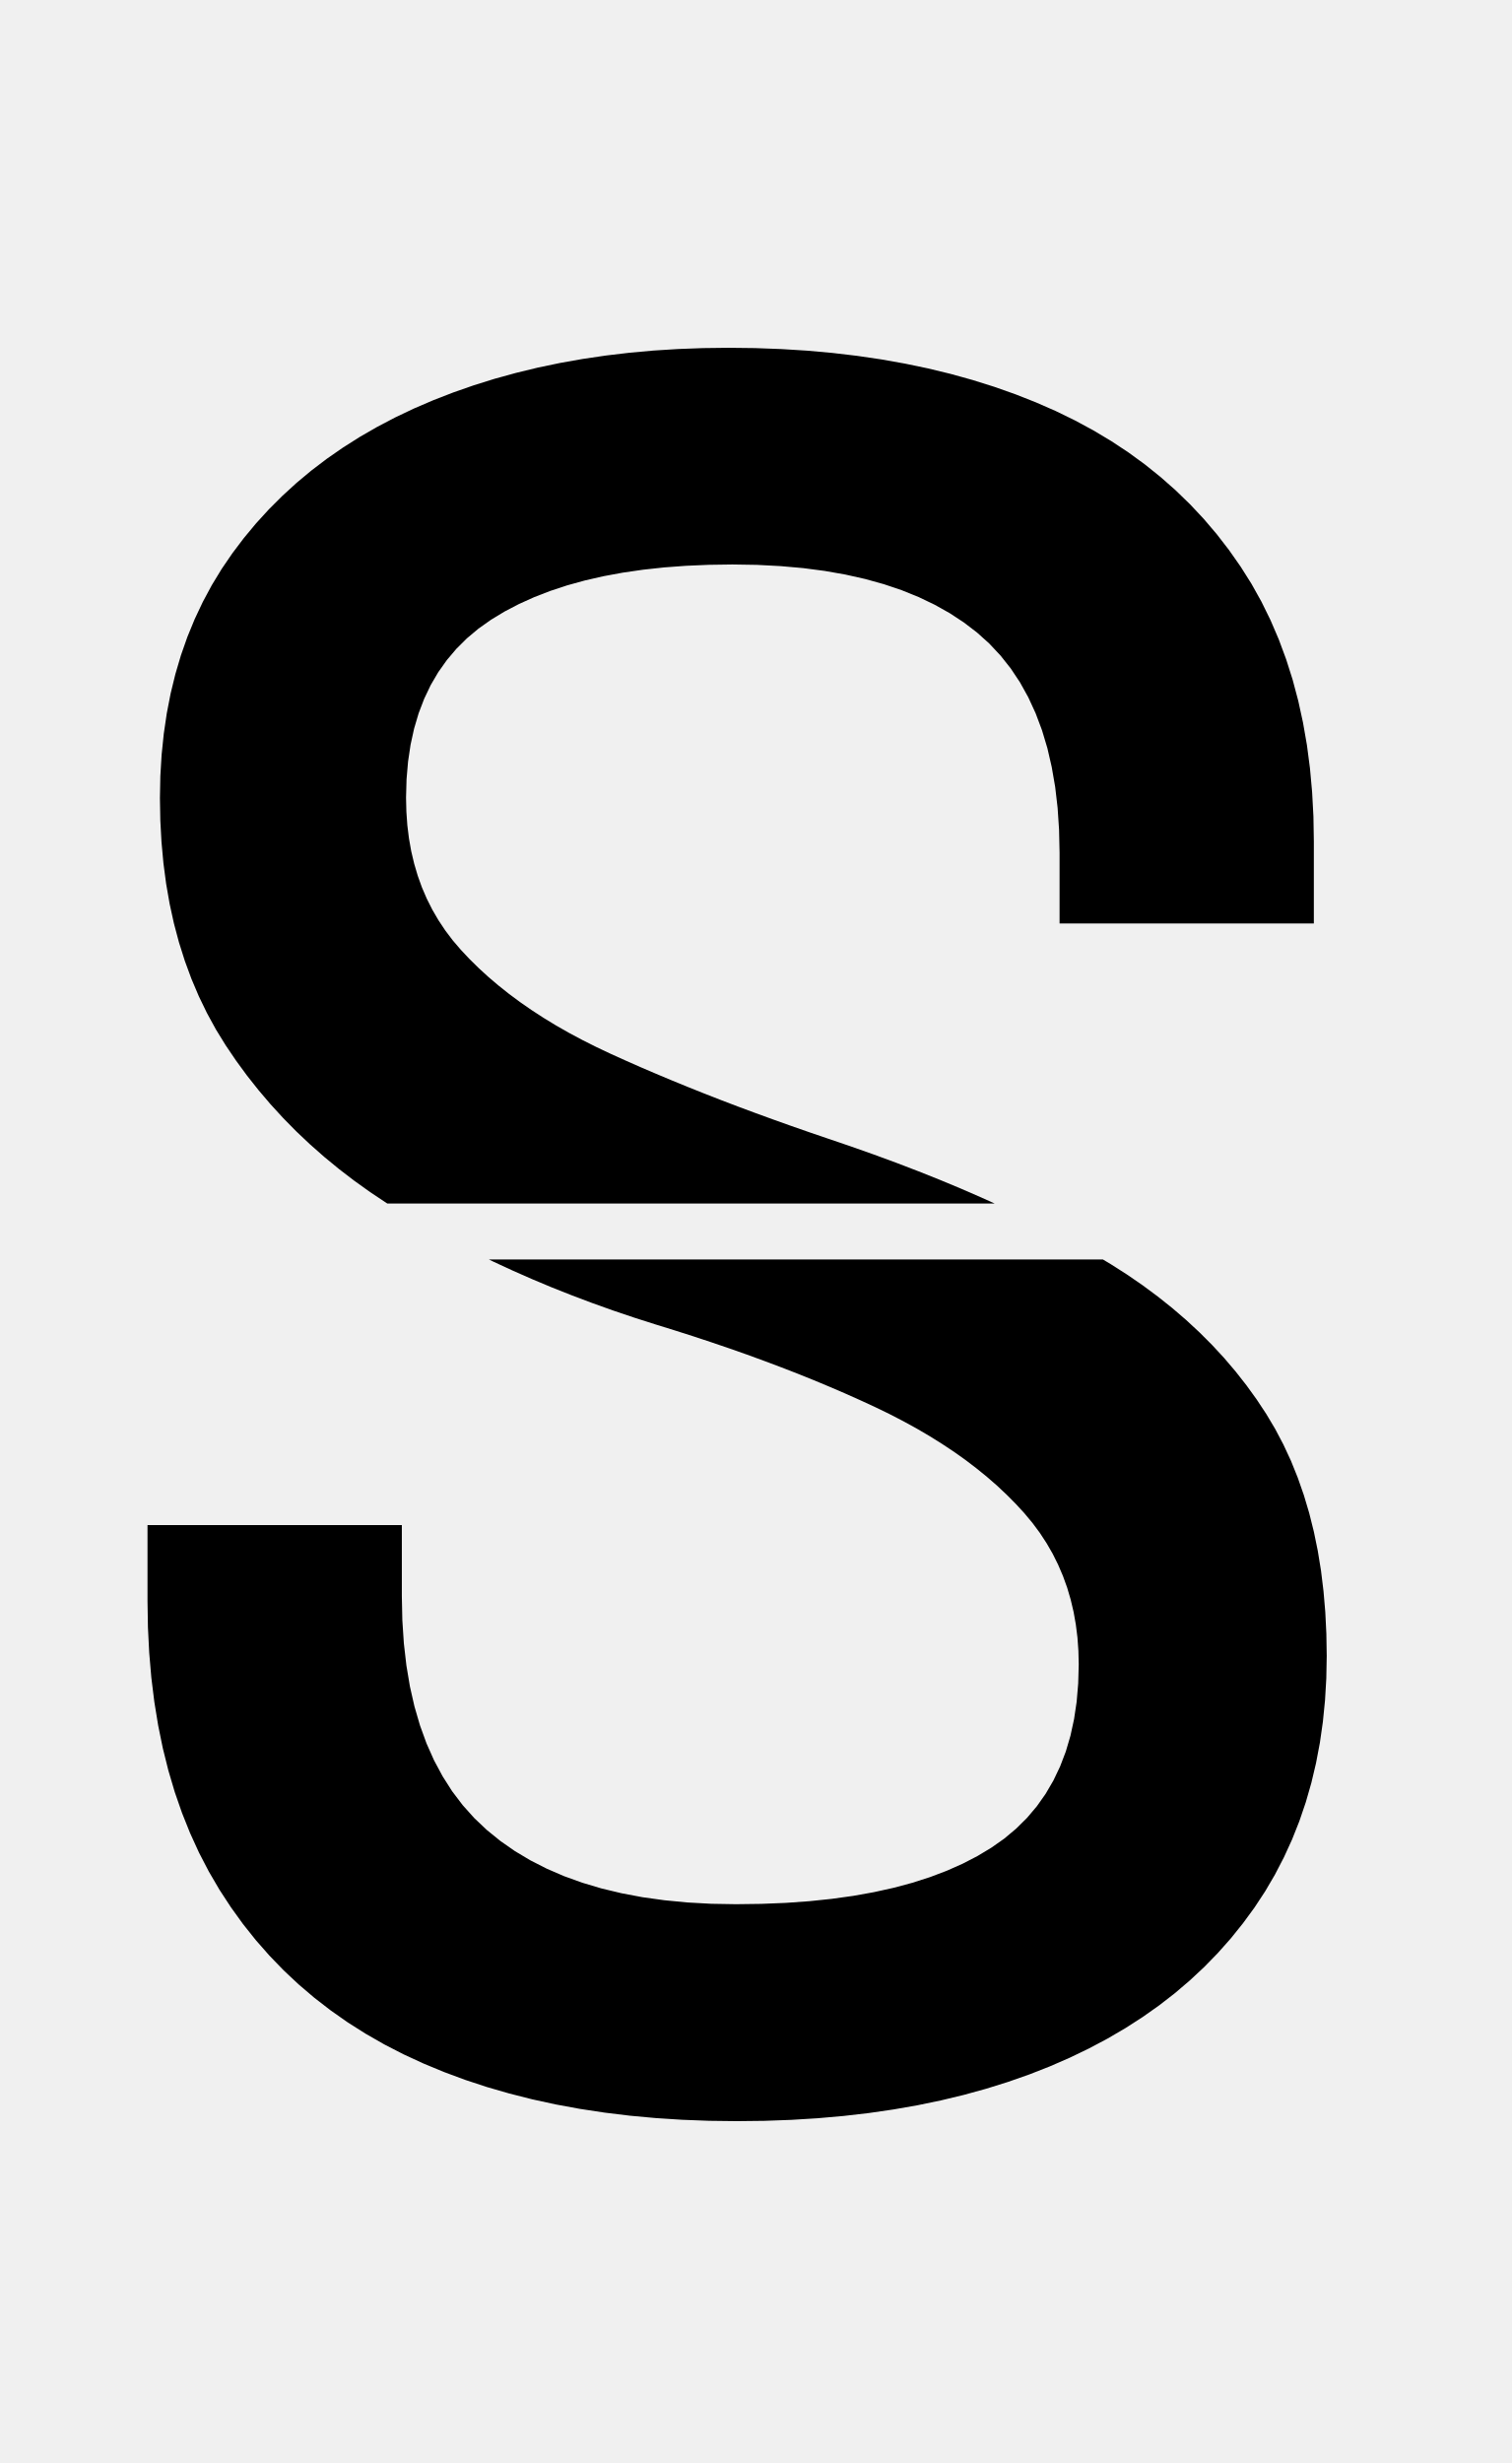
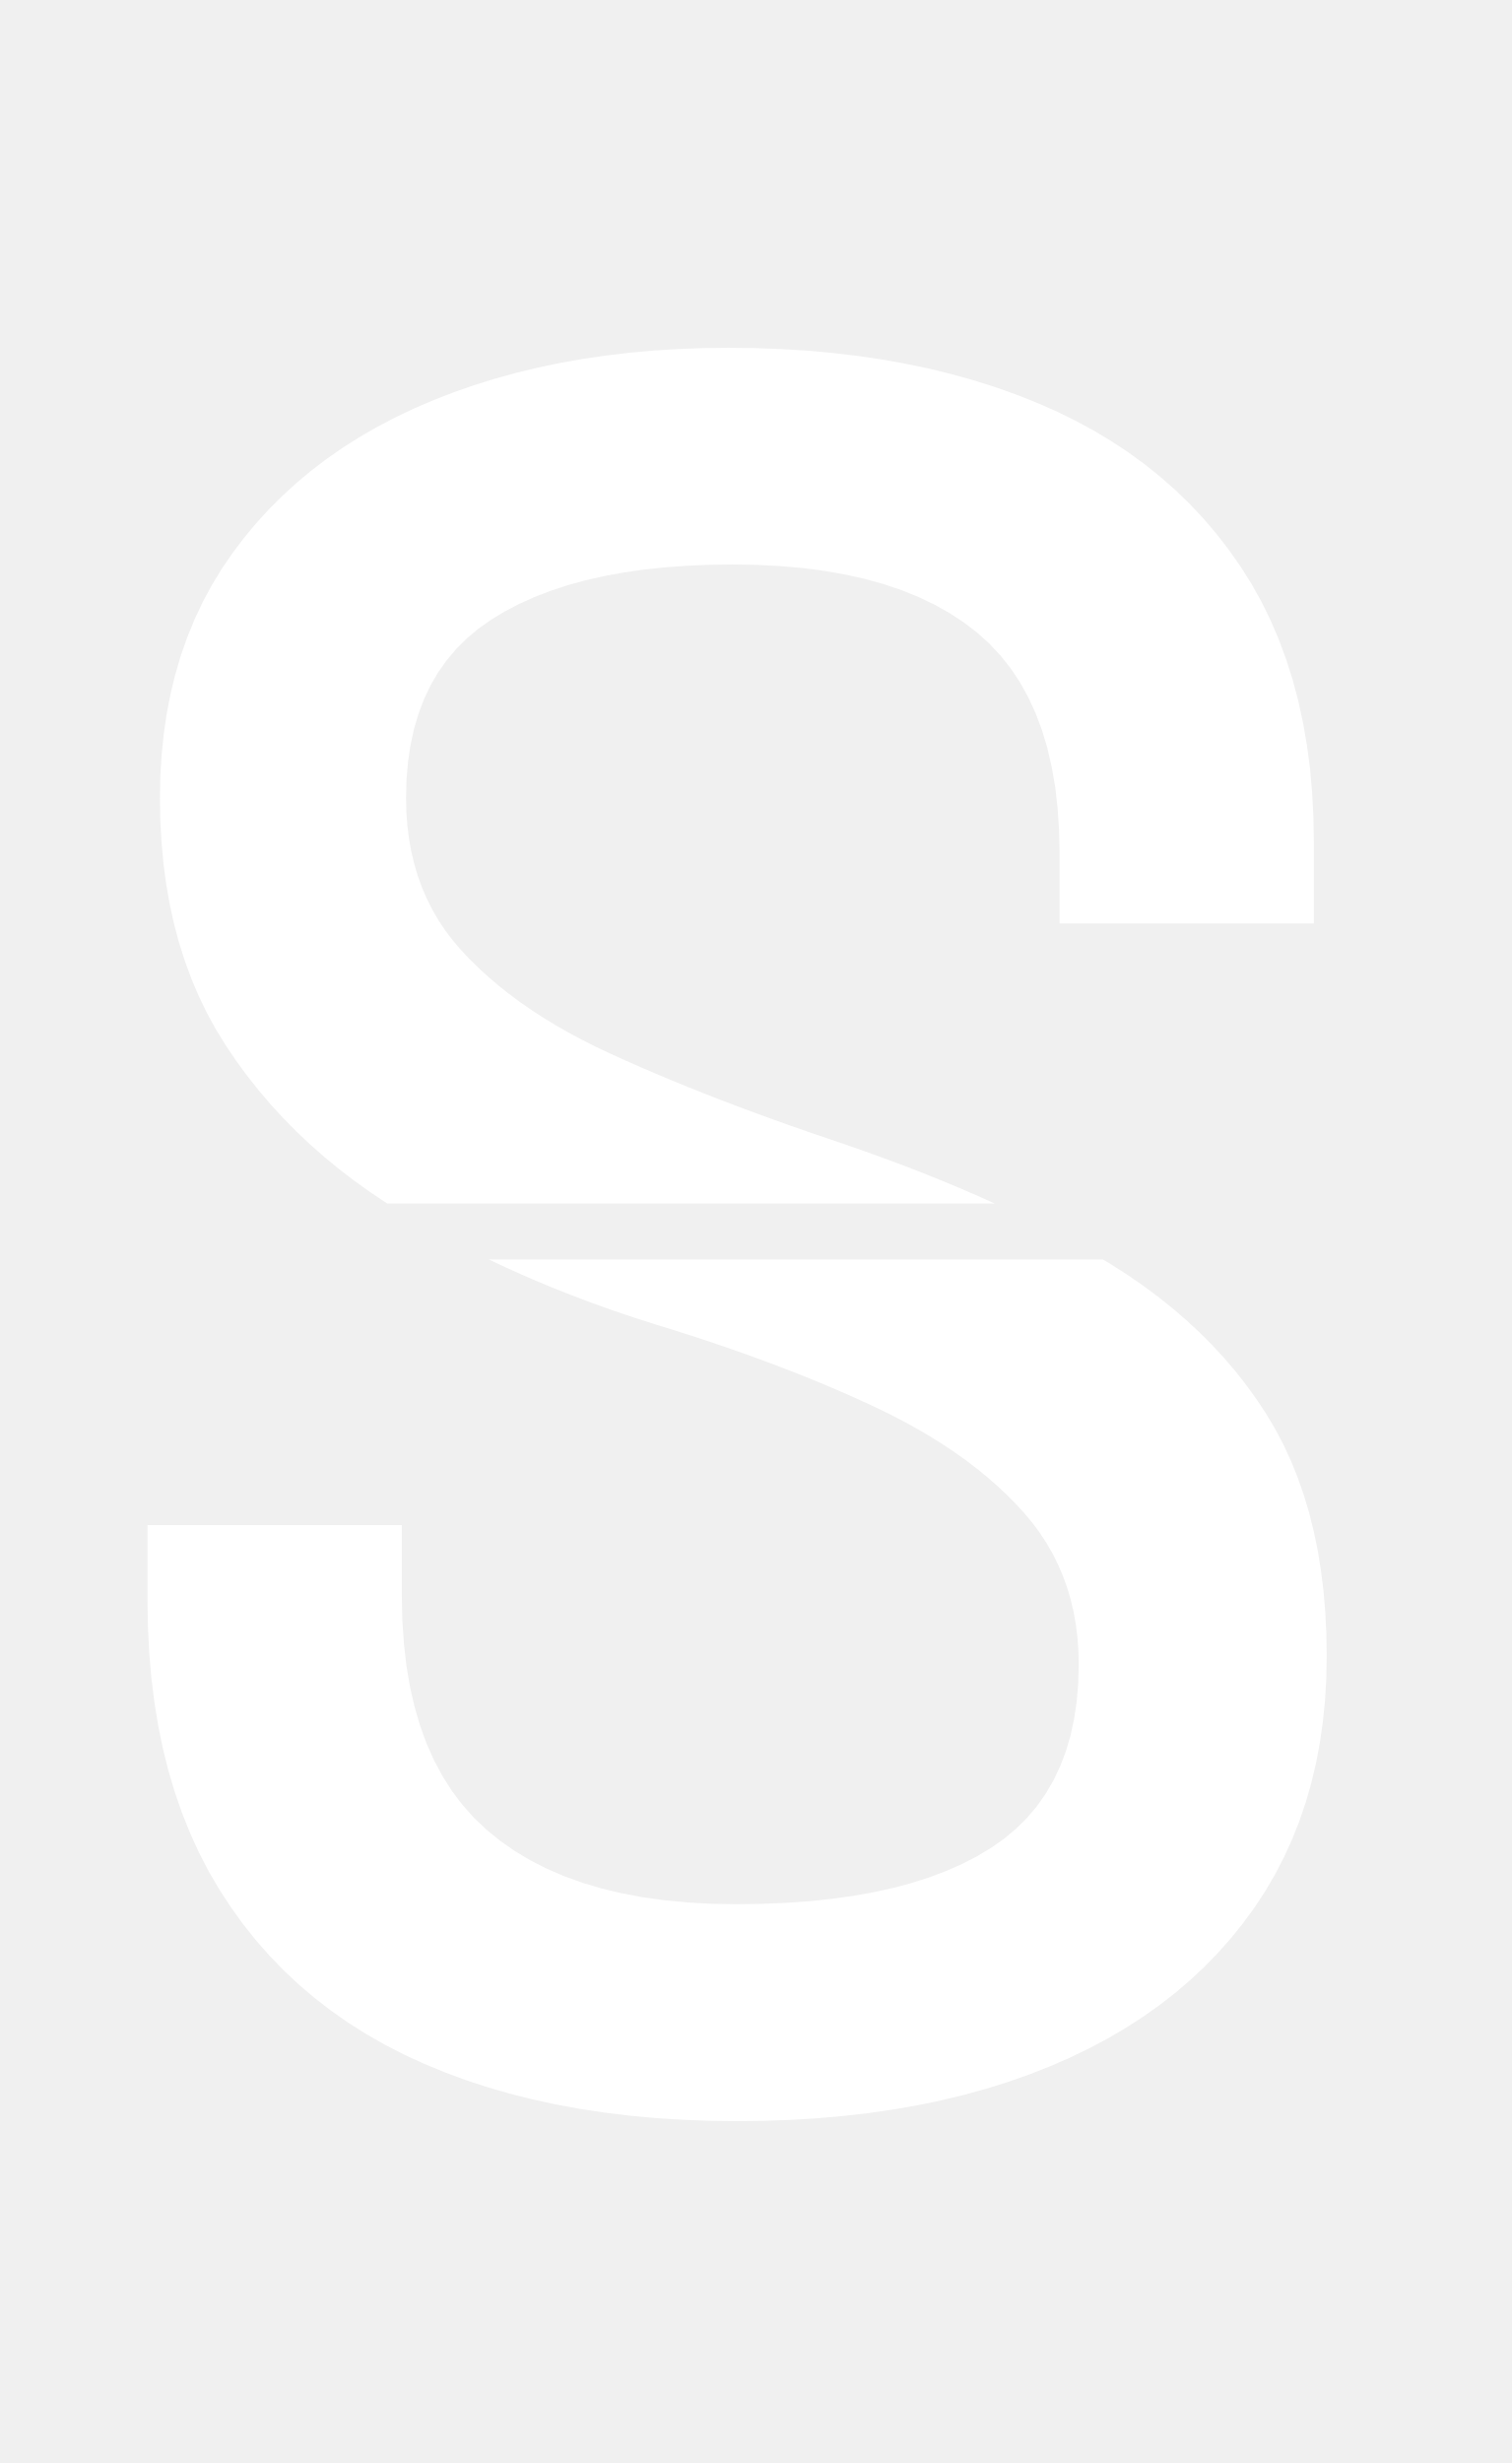
<svg xmlns="http://www.w3.org/2000/svg" width="54.0mm" height="88.0mm" viewBox="0.0 -42.3 54.0 88.0" version="1.1">
-   <path d="M 35.068,0.485 L 34.337,0.167 L 33.588,-0.145 L 32.821,-0.451 L 32.037,-0.752 L 31.235,-1.047 L 30.415,-1.337 L 29.578,-1.622 L 28.913,-1.849 L 28.26,-2.077 L 27.618,-2.306 L 26.987,-2.536 L 26.368,-2.766 L 25.76,-2.998 L 25.163,-3.231 L 24.578,-3.465 L 24.004,-3.7 L 23.442,-3.936 L 22.89,-4.172 L 22.351,-4.41 L 21.822,-4.649 L 21.308,-4.892 L 20.811,-5.142 L 20.33,-5.399 L 19.867,-5.663 L 19.421,-5.935 L 18.992,-6.214 L 18.58,-6.5 L 18.185,-6.793 L 17.808,-7.093 L 17.447,-7.4 L 17.103,-7.715 L 16.776,-8.037 L 16.467,-8.366 L 16.177,-8.705 L 15.911,-9.057 L 15.668,-9.422 L 15.448,-9.8 L 15.251,-10.192 L 15.077,-10.596 L 14.927,-11.014 L 14.8,-11.445 L 14.695,-11.889 L 14.614,-12.346 L 14.556,-12.816 L 14.522,-13.299 L 14.51,-13.796 L 14.528,-14.457 L 14.582,-15.089 L 14.672,-15.693 L 14.798,-16.268 L 14.96,-16.815 L 15.158,-17.333 L 15.391,-17.822 L 15.661,-18.283 L 15.967,-18.715 L 16.309,-19.119 L 16.686,-19.494 L 17.1,-19.841 L 17.55,-20.159 L 18.032,-20.451 L 18.545,-20.719 L 19.088,-20.964 L 19.661,-21.186 L 20.264,-21.385 L 20.898,-21.56 L 21.561,-21.712 L 22.255,-21.84 L 22.978,-21.945 L 23.732,-22.027 L 24.516,-22.085 L 25.33,-22.12 L 26.174,-22.132 L 27.049,-22.118 L 27.89,-22.074 L 28.697,-22.003 L 29.47,-21.902 L 30.21,-21.772 L 30.916,-21.614 L 31.589,-21.427 L 32.228,-21.211 L 32.833,-20.966 L 33.404,-20.692 L 33.942,-20.39 L 34.446,-20.059 L 34.916,-19.699 L 35.352,-19.307 L 35.753,-18.879 L 36.12,-18.416 L 36.451,-17.918 L 36.747,-17.384 L 37.009,-16.815 L 37.236,-16.211 L 37.428,-15.571 L 37.584,-14.895 L 37.707,-14.184 L 37.794,-13.438 L 37.846,-12.657 L 37.864,-11.84 L 37.864,-11.736 L 37.864,-11.531 L 37.864,-11.431 L 37.864,-11.135 L 37.864,-11.039 L 37.864,-10.944 L 37.864,-10.756 L 37.864,-10.664 L 37.864,-10.572 L 37.864,-10.481 L 37.864,-10.296 L 37.864,-10.201 L 37.864,-9.912 L 37.864,-9.814 L 37.864,-9.715 L 37.864,-9.513 L 37.864,-9.41 L 37.864,-9.306 L 46.951,-9.306 L 46.951,-9.684 L 46.951,-9.922 L 46.951,-10.037 L 46.951,-10.472 L 46.951,-10.573 L 46.951,-10.673 L 46.951,-10.769 L 46.951,-10.965 L 46.951,-11.067 L 46.951,-11.171 L 46.951,-11.279 L 46.951,-11.389 L 46.951,-11.501 L 46.951,-11.855 L 46.951,-11.978 L 46.951,-12.233 L 46.936,-13.129 L 46.889,-14.002 L 46.812,-14.851 L 46.704,-15.677 L 46.564,-16.48 L 46.394,-17.259 L 46.193,-18.015 L 45.96,-18.747 L 45.697,-19.456 L 45.403,-20.141 L 45.078,-20.803 L 44.722,-21.441 L 44.334,-22.056 L 43.919,-22.648 L 43.48,-23.216 L 43.016,-23.761 L 42.526,-24.283 L 42.013,-24.781 L 41.474,-25.256 L 40.911,-25.708 L 40.324,-26.136 L 39.711,-26.541 L 39.074,-26.922 L 38.412,-27.28 L 37.725,-27.615 L 37.014,-27.926 L 36.281,-28.215 L 35.53,-28.48 L 34.76,-28.722 L 33.971,-28.941 L 33.163,-29.137 L 32.337,-29.309 L 31.493,-29.459 L 30.629,-29.586 L 29.747,-29.69 L 28.846,-29.771 L 27.927,-29.828 L 26.989,-29.863 L 26.032,-29.874 L 25.123,-29.863 L 24.23,-29.83 L 23.354,-29.775 L 22.494,-29.697 L 21.65,-29.597 L 20.822,-29.475 L 20.011,-29.331 L 19.215,-29.165 L 18.437,-28.976 L 17.674,-28.766 L 16.928,-28.533 L 16.198,-28.278 L 15.484,-28.001 L 14.79,-27.703 L 14.12,-27.384 L 13.474,-27.045 L 12.851,-26.686 L 12.252,-26.306 L 11.676,-25.906 L 11.124,-25.486 L 10.595,-25.045 L 10.091,-24.584 L 9.609,-24.103 L 9.151,-23.601 L 8.717,-23.079 L 8.307,-22.537 L 7.923,-21.975 L 7.57,-21.395 L 7.248,-20.796 L 6.957,-20.179 L 6.696,-19.543 L 6.466,-18.888 L 6.267,-18.215 L 6.098,-17.524 L 5.96,-16.814 L 5.853,-16.085 L 5.776,-15.337 L 5.73,-14.572 L 5.715,-13.787 L 5.729,-12.993 L 5.771,-12.218 L 5.84,-11.461 L 5.937,-10.725 L 6.062,-10.007 L 6.215,-9.308 L 6.396,-8.629 L 6.605,-7.968 L 6.841,-7.327 L 7.105,-6.705 L 7.397,-6.102 L 7.716,-5.519 L 8.064,-4.954 L 8.435,-4.406 L 8.826,-3.872 L 9.237,-3.353 L 9.667,-2.847 L 10.117,-2.356 L 10.586,-1.879 L 11.075,-1.417 L 11.584,-0.968 L 12.112,-0.534 L 12.661,-0.113 L 13.228,0.293 L 13.815,0.684 L 13.841,0.7 L 35.544,0.7 L 35.068,0.485" stroke="none" fill="#000000" stroke-width="0.1" />
-   <path d="M 27.316,33.475 L 28.278,33.44 L 29.22,33.382 L 30.142,33.301 L 31.043,33.197 L 31.924,33.069 L 32.784,32.919 L 33.624,32.745 L 34.443,32.548 L 35.242,32.328 L 36.02,32.085 L 36.779,31.819 L 37.516,31.53 L 38.231,31.218 L 38.92,30.886 L 39.584,30.533 L 40.223,30.159 L 40.836,29.764 L 41.424,29.349 L 41.986,28.913 L 42.523,28.455 L 43.035,27.977 L 43.521,27.478 L 43.982,26.959 L 44.417,26.418 L 44.828,25.857 L 45.21,25.276 L 45.561,24.677 L 45.882,24.058 L 46.173,23.422 L 46.433,22.767 L 46.662,22.094 L 46.861,21.402 L 47.029,20.692 L 47.167,19.963 L 47.274,19.216 L 47.35,18.451 L 47.396,17.667 L 47.411,16.864 L 47.398,16.071 L 47.36,15.299 L 47.296,14.549 L 47.207,13.819 L 47.092,13.112 L 46.951,12.425 L 46.785,11.76 L 46.593,11.117 L 46.375,10.494 L 46.133,9.893 L 45.864,9.314 L 45.57,8.756 L 45.25,8.219 L 44.907,7.7 L 44.541,7.193 L 44.154,6.7 L 43.746,6.221 L 43.315,5.755 L 42.862,5.302 L 42.388,4.862 L 41.892,4.436 L 41.374,4.023 L 40.834,3.623 L 40.273,3.237 L 39.689,2.864 L 39.413,2.7 L 17.472,2.7 L 17.651,2.787 L 18.331,3.101 L 19.022,3.405 L 19.726,3.7 L 20.441,3.983 L 21.167,4.257 L 21.905,4.521 L 22.654,4.774 L 23.415,5.017 L 24.093,5.227 L 24.759,5.439 L 25.412,5.655 L 26.053,5.873 L 26.681,6.094 L 27.297,6.319 L 27.901,6.546 L 28.492,6.775 L 29.071,7.008 L 29.637,7.244 L 30.191,7.482 L 30.733,7.724 L 31.262,7.968 L 31.776,8.217 L 32.273,8.474 L 32.753,8.737 L 33.216,9.008 L 33.661,9.286 L 34.09,9.57 L 34.501,9.862 L 34.894,10.162 L 35.271,10.468 L 35.63,10.781 L 35.972,11.102 L 36.297,11.429 L 36.605,11.764 L 36.892,12.108 L 37.157,12.465 L 37.398,12.833 L 37.617,13.212 L 37.812,13.604 L 37.985,14.008 L 38.135,14.423 L 38.261,14.851 L 38.365,15.29 L 38.445,15.741 L 38.503,16.204 L 38.537,16.679 L 38.549,17.165 L 38.53,17.848 L 38.475,18.5 L 38.382,19.123 L 38.253,19.716 L 38.087,20.28 L 37.883,20.813 L 37.643,21.317 L 37.366,21.791 L 37.052,22.236 L 36.701,22.651 L 36.313,23.035 L 35.888,23.391 L 35.426,23.716 L 34.929,24.015 L 34.397,24.29 L 33.831,24.541 L 33.232,24.768 L 32.598,24.971 L 31.93,25.15 L 31.228,25.305 L 30.492,25.437 L 29.722,25.544 L 28.917,25.628 L 28.079,25.688 L 27.206,25.723 L 26.3,25.735 L 25.415,25.72 L 24.563,25.673 L 23.745,25.594 L 22.96,25.485 L 22.208,25.343 L 21.49,25.171 L 20.806,24.967 L 20.154,24.732 L 19.537,24.465 L 18.952,24.167 L 18.401,23.838 L 17.883,23.477 L 17.399,23.085 L 16.95,22.66 L 16.536,22.198 L 16.158,21.7 L 15.817,21.165 L 15.511,20.595 L 15.241,19.988 L 15.008,19.346 L 14.81,18.667 L 14.648,17.953 L 14.522,17.201 L 14.432,16.415 L 14.378,15.591 L 14.36,14.732 L 14.36,14.08 L 14.36,13.885 L 14.36,13.7 L 14.36,13.527 L 14.36,12.72 L 14.36,12.619 L 14.36,12.301 L 14.36,12.19 L 5.271,12.19 L 5.271,14.899 L 5.286,15.837 L 5.332,16.75 L 5.408,17.64 L 5.515,18.505 L 5.652,19.347 L 5.819,20.164 L 6.017,20.958 L 6.245,21.728 L 6.504,22.473 L 6.793,23.195 L 7.112,23.893 L 7.462,24.567 L 7.842,25.217 L 8.251,25.843 L 8.684,26.444 L 9.143,27.02 L 9.628,27.572 L 10.137,28.099 L 10.673,28.601 L 11.233,29.078 L 11.819,29.531 L 12.43,29.96 L 13.067,30.363 L 13.729,30.742 L 14.416,31.096 L 15.129,31.425 L 15.865,31.73 L 16.622,32.011 L 17.4,32.267 L 18.199,32.498 L 19.019,32.706 L 19.86,32.889 L 20.721,33.047 L 21.604,33.181 L 22.508,33.291 L 23.433,33.376 L 24.378,33.437 L 25.345,33.474 L 26.333,33.486 L 27.316,33.475" stroke="none" fill="#000000" stroke-width="0.1" />
+   <path d="M 35.068,0.485 L 34.337,0.167 L 33.588,-0.145 L 32.821,-0.451 L 32.037,-0.752 L 31.235,-1.047 L 30.415,-1.337 L 29.578,-1.622 L 28.913,-1.849 L 28.26,-2.077 L 27.618,-2.306 L 26.987,-2.536 L 26.368,-2.766 L 25.76,-2.998 L 25.163,-3.231 L 24.578,-3.465 L 24.004,-3.7 L 23.442,-3.936 L 22.89,-4.172 L 22.351,-4.41 L 21.822,-4.649 L 21.308,-4.892 L 20.811,-5.142 L 20.33,-5.399 L 19.867,-5.663 L 19.421,-5.935 L 18.992,-6.214 L 18.58,-6.5 L 18.185,-6.793 L 17.808,-7.093 L 17.447,-7.4 L 17.103,-7.715 L 16.776,-8.037 L 16.467,-8.366 L 16.177,-8.705 L 15.911,-9.057 L 15.668,-9.422 L 15.448,-9.8 L 15.251,-10.192 L 15.077,-10.596 L 14.927,-11.014 L 14.8,-11.445 L 14.695,-11.889 L 14.614,-12.346 L 14.556,-12.816 L 14.522,-13.299 L 14.51,-13.796 L 14.528,-14.457 L 14.582,-15.089 L 14.672,-15.693 L 14.798,-16.268 L 14.96,-16.815 L 15.158,-17.333 L 15.391,-17.822 L 15.661,-18.283 L 15.967,-18.715 L 16.309,-19.119 L 16.686,-19.494 L 17.1,-19.841 L 17.55,-20.159 L 18.032,-20.451 L 18.545,-20.719 L 19.088,-20.964 L 19.661,-21.186 L 20.264,-21.385 L 20.898,-21.56 L 21.561,-21.712 L 22.255,-21.84 L 22.978,-21.945 L 23.732,-22.027 L 24.516,-22.085 L 25.33,-22.12 L 26.174,-22.132 L 27.049,-22.118 L 27.89,-22.074 L 28.697,-22.003 L 29.47,-21.902 L 30.21,-21.772 L 30.916,-21.614 L 31.589,-21.427 L 32.228,-21.211 L 32.833,-20.966 L 33.404,-20.692 L 33.942,-20.39 L 34.446,-20.059 L 34.916,-19.699 L 35.352,-19.307 L 35.753,-18.879 L 36.12,-18.416 L 36.451,-17.918 L 36.747,-17.384 L 37.009,-16.815 L 37.236,-16.211 L 37.428,-15.571 L 37.584,-14.895 L 37.707,-14.184 L 37.794,-13.438 L 37.846,-12.657 L 37.864,-11.84 L 37.864,-11.736 L 37.864,-11.531 L 37.864,-11.431 L 37.864,-11.135 L 37.864,-11.039 L 37.864,-10.944 L 37.864,-10.756 L 37.864,-10.664 L 37.864,-10.572 L 37.864,-10.481 L 37.864,-10.296 L 37.864,-10.201 L 37.864,-9.912 L 37.864,-9.814 L 37.864,-9.715 L 37.864,-9.513 L 37.864,-9.41 L 37.864,-9.306 L 46.951,-9.306 L 46.951,-9.684 L 46.951,-9.922 L 46.951,-10.037 L 46.951,-10.472 L 46.951,-10.573 L 46.951,-10.673 L 46.951,-10.769 L 46.951,-10.965 L 46.951,-11.067 L 46.951,-11.171 L 46.951,-11.279 L 46.951,-11.389 L 46.951,-11.501 L 46.951,-11.855 L 46.951,-11.978 L 46.951,-12.233 L 46.936,-13.129 L 46.889,-14.002 L 46.812,-14.851 L 46.704,-15.677 L 46.564,-16.48 L 46.394,-17.259 L 46.193,-18.015 L 45.96,-18.747 L 45.697,-19.456 L 45.403,-20.141 L 45.078,-20.803 L 44.722,-21.441 L 44.334,-22.056 L 43.919,-22.648 L 43.48,-23.216 L 43.016,-23.761 L 42.526,-24.283 L 42.013,-24.781 L 41.474,-25.256 L 40.911,-25.708 L 40.324,-26.136 L 39.711,-26.541 L 39.074,-26.922 L 38.412,-27.28 L 37.725,-27.615 L 37.014,-27.926 L 36.281,-28.215 L 35.53,-28.48 L 34.76,-28.722 L 33.971,-28.941 L 33.163,-29.137 L 32.337,-29.309 L 31.493,-29.459 L 30.629,-29.586 L 29.747,-29.69 L 28.846,-29.771 L 27.927,-29.828 L 26.989,-29.863 L 26.032,-29.874 L 25.123,-29.863 L 24.23,-29.83 L 23.354,-29.775 L 22.494,-29.697 L 21.65,-29.597 L 20.822,-29.475 L 20.011,-29.331 L 19.215,-29.165 L 18.437,-28.976 L 17.674,-28.766 L 16.928,-28.533 L 16.198,-28.278 L 15.484,-28.001 L 14.79,-27.703 L 14.12,-27.384 L 13.474,-27.045 L 12.851,-26.686 L 12.252,-26.306 L 11.676,-25.906 L 11.124,-25.486 L 10.595,-25.045 L 10.091,-24.584 L 9.609,-24.103 L 9.151,-23.601 L 8.717,-23.079 L 8.307,-22.537 L 7.923,-21.975 L 7.57,-21.395 L 7.248,-20.796 L 6.957,-20.179 L 6.696,-19.543 L 6.466,-18.888 L 6.267,-18.215 L 6.098,-17.524 L 5.96,-16.814 L 5.853,-16.085 L 5.776,-15.337 L 5.73,-14.572 L 5.715,-13.787 L 5.729,-12.993 L 5.771,-12.218 L 5.84,-11.461 L 5.937,-10.725 L 6.062,-10.007 L 6.215,-9.308 L 6.396,-8.629 L 6.605,-7.968 L 6.841,-7.327 L 7.105,-6.705 L 7.397,-6.102 L 7.716,-5.519 L 8.064,-4.954 L 8.435,-4.406 L 8.826,-3.872 L 9.237,-3.353 L 9.667,-2.847 L 10.117,-2.356 L 10.586,-1.879 L 11.075,-1.417 L 11.584,-0.968 L 12.112,-0.534 L 12.661,-0.113 L 13.228,0.293 L 13.815,0.684 L 13.841,0.7 L 35.544,0.7 L 35.068,0.485" stroke="none" fill="#ffffff" stroke-width="0.1" />
+   <path d="M 27.316,33.475 L 28.278,33.44 L 29.22,33.382 L 30.142,33.301 L 31.043,33.197 L 31.924,33.069 L 32.784,32.919 L 33.624,32.745 L 34.443,32.548 L 35.242,32.328 L 36.02,32.085 L 36.779,31.819 L 37.516,31.53 L 38.231,31.218 L 38.92,30.886 L 39.584,30.533 L 40.223,30.159 L 40.836,29.764 L 41.424,29.349 L 41.986,28.913 L 42.523,28.455 L 43.035,27.977 L 43.521,27.478 L 43.982,26.959 L 44.417,26.418 L 44.828,25.857 L 45.21,25.276 L 45.561,24.677 L 45.882,24.058 L 46.173,23.422 L 46.433,22.767 L 46.662,22.094 L 46.861,21.402 L 47.029,20.692 L 47.167,19.963 L 47.274,19.216 L 47.35,18.451 L 47.396,17.667 L 47.411,16.864 L 47.398,16.071 L 47.36,15.299 L 47.296,14.549 L 47.207,13.819 L 47.092,13.112 L 46.951,12.425 L 46.785,11.76 L 46.593,11.117 L 46.375,10.494 L 46.133,9.893 L 45.864,9.314 L 45.57,8.756 L 45.25,8.219 L 44.907,7.7 L 44.541,7.193 L 44.154,6.7 L 43.746,6.221 L 43.315,5.755 L 42.862,5.302 L 42.388,4.862 L 41.892,4.436 L 41.374,4.023 L 40.834,3.623 L 40.273,3.237 L 39.689,2.864 L 39.413,2.7 L 17.472,2.7 L 17.651,2.787 L 18.331,3.101 L 19.022,3.405 L 19.726,3.7 L 20.441,3.983 L 21.167,4.257 L 21.905,4.521 L 22.654,4.774 L 23.415,5.017 L 24.093,5.227 L 24.759,5.439 L 25.412,5.655 L 26.053,5.873 L 26.681,6.094 L 27.297,6.319 L 27.901,6.546 L 28.492,6.775 L 29.071,7.008 L 29.637,7.244 L 30.191,7.482 L 30.733,7.724 L 31.262,7.968 L 31.776,8.217 L 32.273,8.474 L 32.753,8.737 L 33.216,9.008 L 33.661,9.286 L 34.09,9.57 L 34.501,9.862 L 34.894,10.162 L 35.271,10.468 L 35.63,10.781 L 35.972,11.102 L 36.297,11.429 L 36.605,11.764 L 36.892,12.108 L 37.157,12.465 L 37.398,12.833 L 37.617,13.212 L 37.812,13.604 L 37.985,14.008 L 38.135,14.423 L 38.261,14.851 L 38.365,15.29 L 38.445,15.741 L 38.503,16.204 L 38.537,16.679 L 38.549,17.165 L 38.53,17.848 L 38.475,18.5 L 38.382,19.123 L 38.253,19.716 L 38.087,20.28 L 37.883,20.813 L 37.643,21.317 L 37.366,21.791 L 37.052,22.236 L 36.701,22.651 L 36.313,23.035 L 35.888,23.391 L 35.426,23.716 L 34.929,24.015 L 34.397,24.29 L 33.831,24.541 L 33.232,24.768 L 32.598,24.971 L 31.93,25.15 L 31.228,25.305 L 30.492,25.437 L 29.722,25.544 L 28.917,25.628 L 28.079,25.688 L 27.206,25.723 L 26.3,25.735 L 25.415,25.72 L 24.563,25.673 L 23.745,25.594 L 22.96,25.485 L 22.208,25.343 L 21.49,25.171 L 20.806,24.967 L 20.154,24.732 L 19.537,24.465 L 18.952,24.167 L 18.401,23.838 L 17.883,23.477 L 17.399,23.085 L 16.95,22.66 L 16.536,22.198 L 16.158,21.7 L 15.817,21.165 L 15.511,20.595 L 15.241,19.988 L 15.008,19.346 L 14.81,18.667 L 14.648,17.953 L 14.522,17.201 L 14.432,16.415 L 14.378,15.591 L 14.36,14.732 L 14.36,14.08 L 14.36,13.885 L 14.36,13.7 L 14.36,13.527 L 14.36,12.72 L 14.36,12.619 L 14.36,12.301 L 14.36,12.19 L 5.271,12.19 L 5.271,14.899 L 5.286,15.837 L 5.332,16.75 L 5.408,17.64 L 5.515,18.505 L 5.652,19.347 L 5.819,20.164 L 6.017,20.958 L 6.245,21.728 L 6.504,22.473 L 6.793,23.195 L 7.112,23.893 L 7.462,24.567 L 7.842,25.217 L 8.251,25.843 L 8.684,26.444 L 9.143,27.02 L 9.628,27.572 L 10.137,28.099 L 10.673,28.601 L 11.233,29.078 L 11.819,29.531 L 12.43,29.96 L 13.067,30.363 L 13.729,30.742 L 14.416,31.096 L 15.129,31.425 L 15.865,31.73 L 16.622,32.011 L 17.4,32.267 L 18.199,32.498 L 19.019,32.706 L 19.86,32.889 L 20.721,33.047 L 21.604,33.181 L 22.508,33.291 L 23.433,33.376 L 24.378,33.437 L 25.345,33.474 L 26.333,33.486 L 27.316,33.475" stroke="none" fill="#ffffff" stroke-width="0.1" />
</svg>
